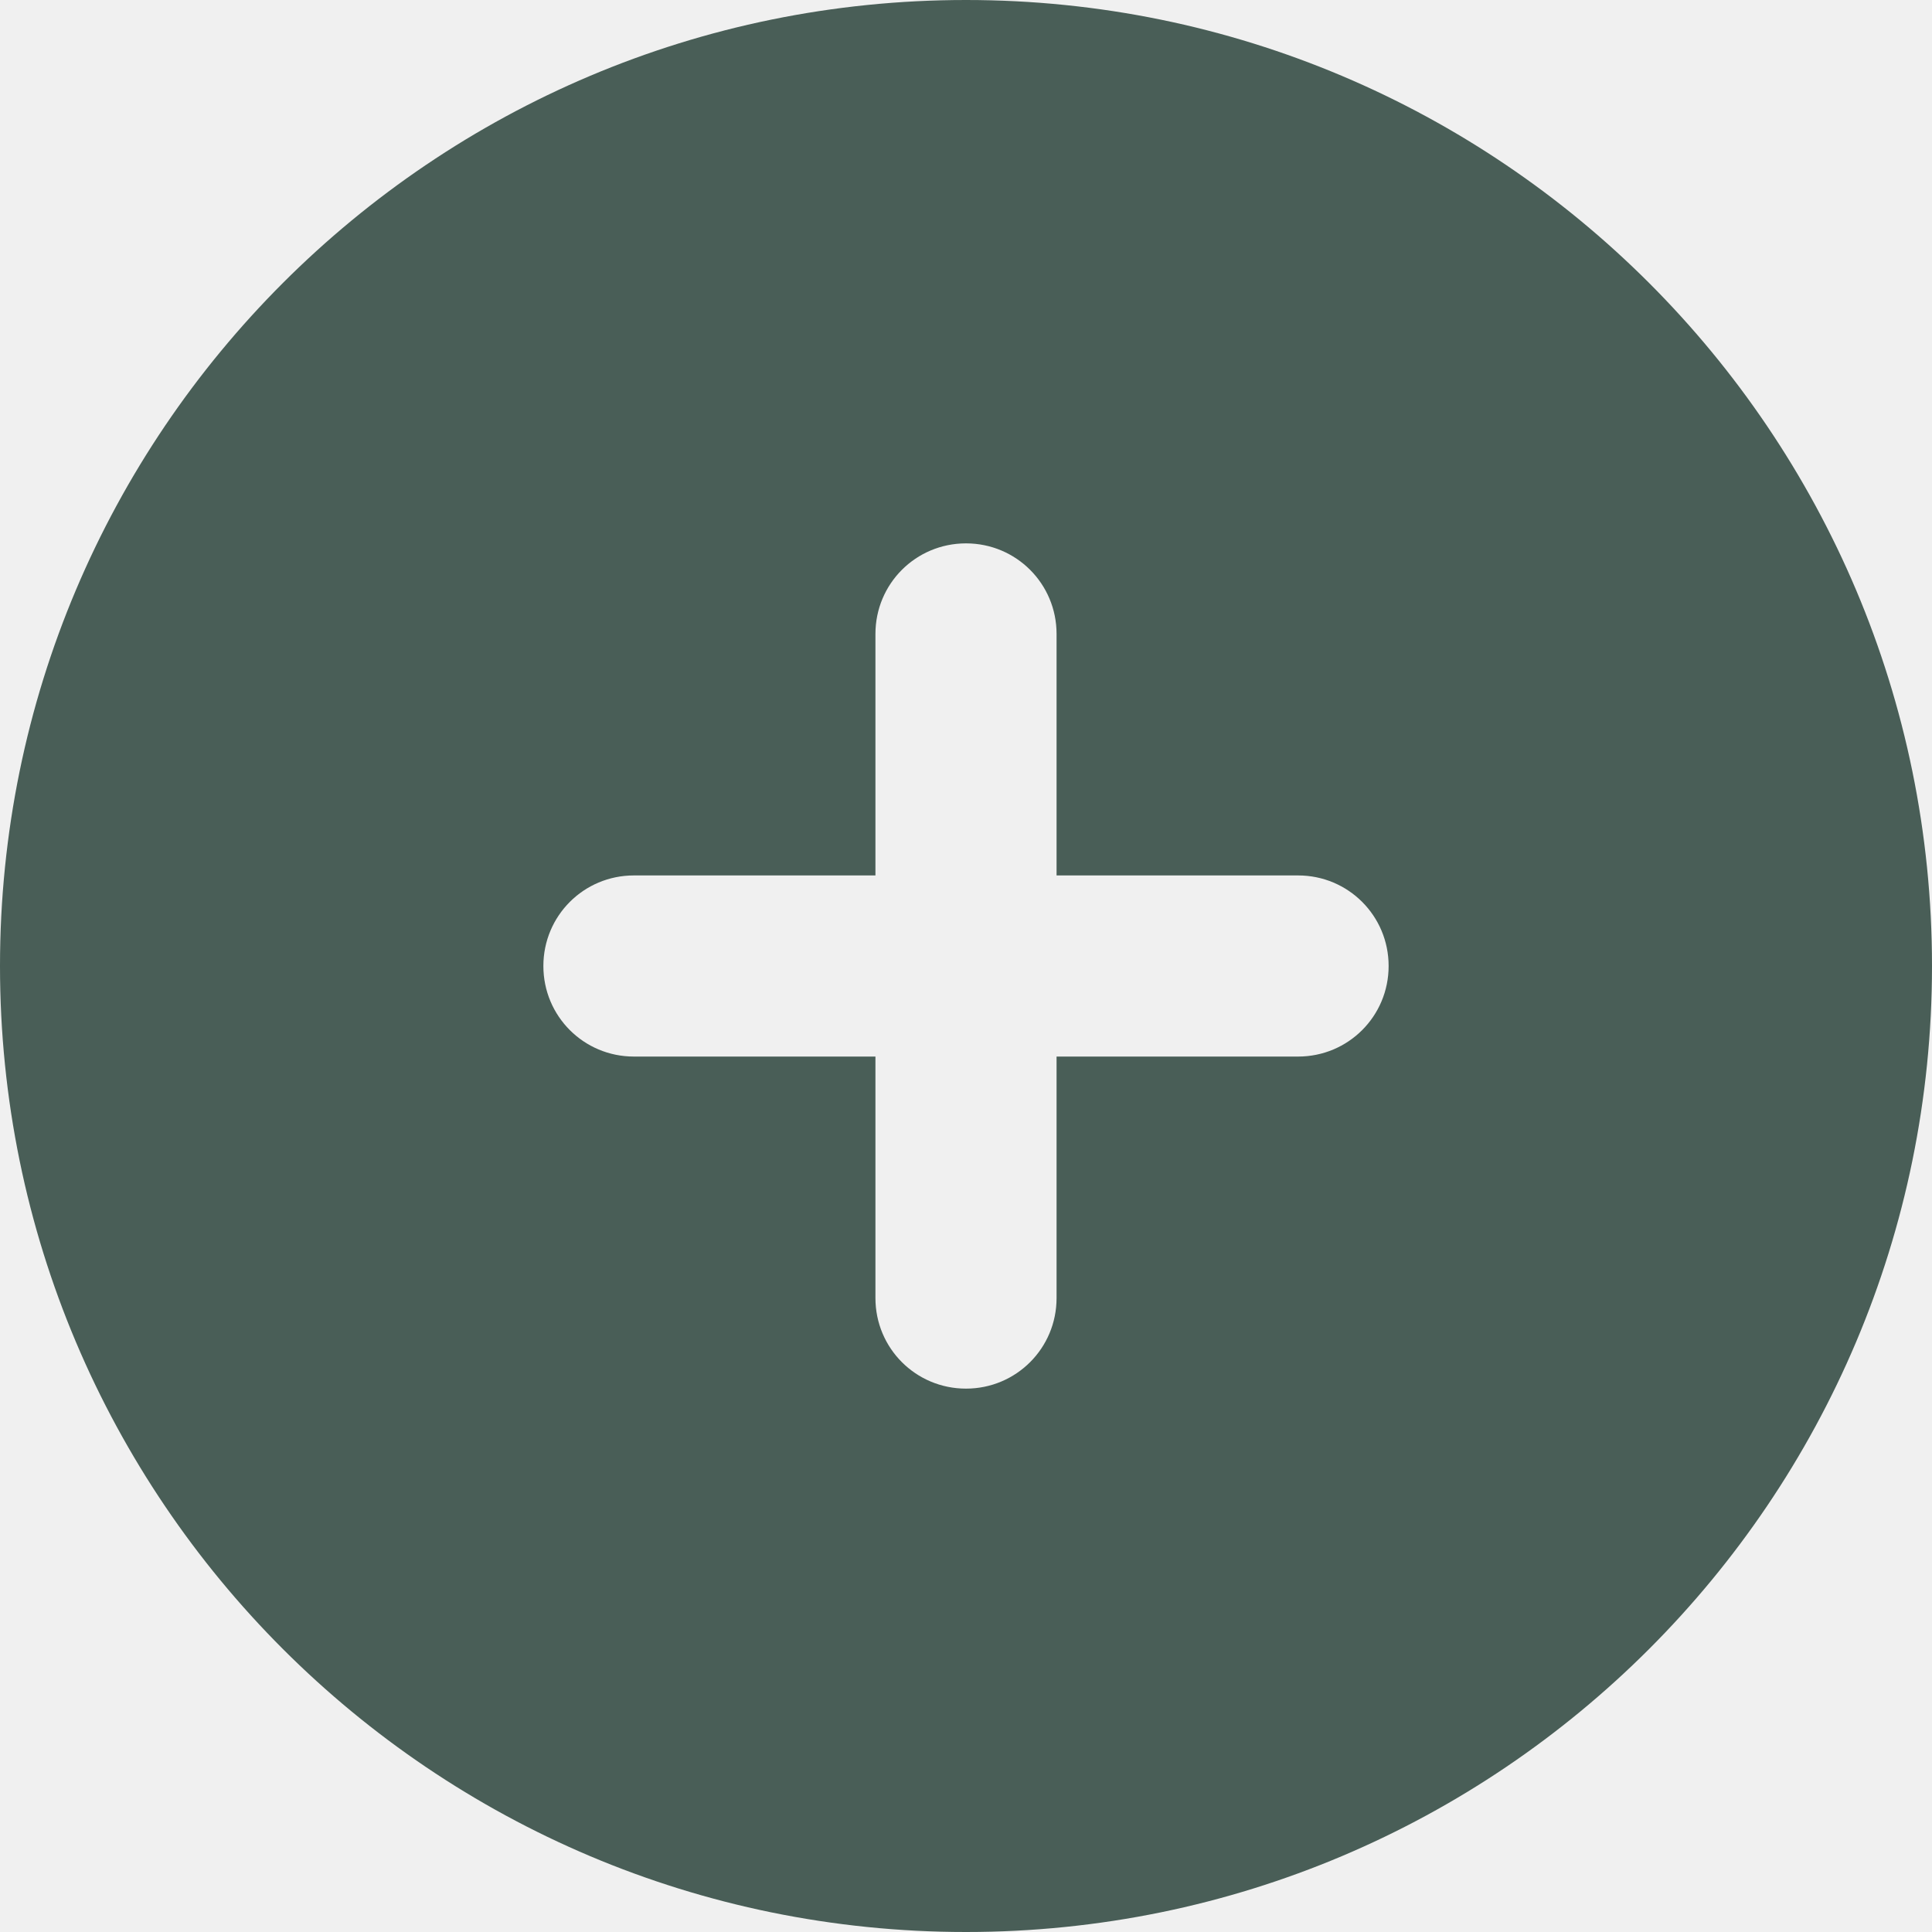
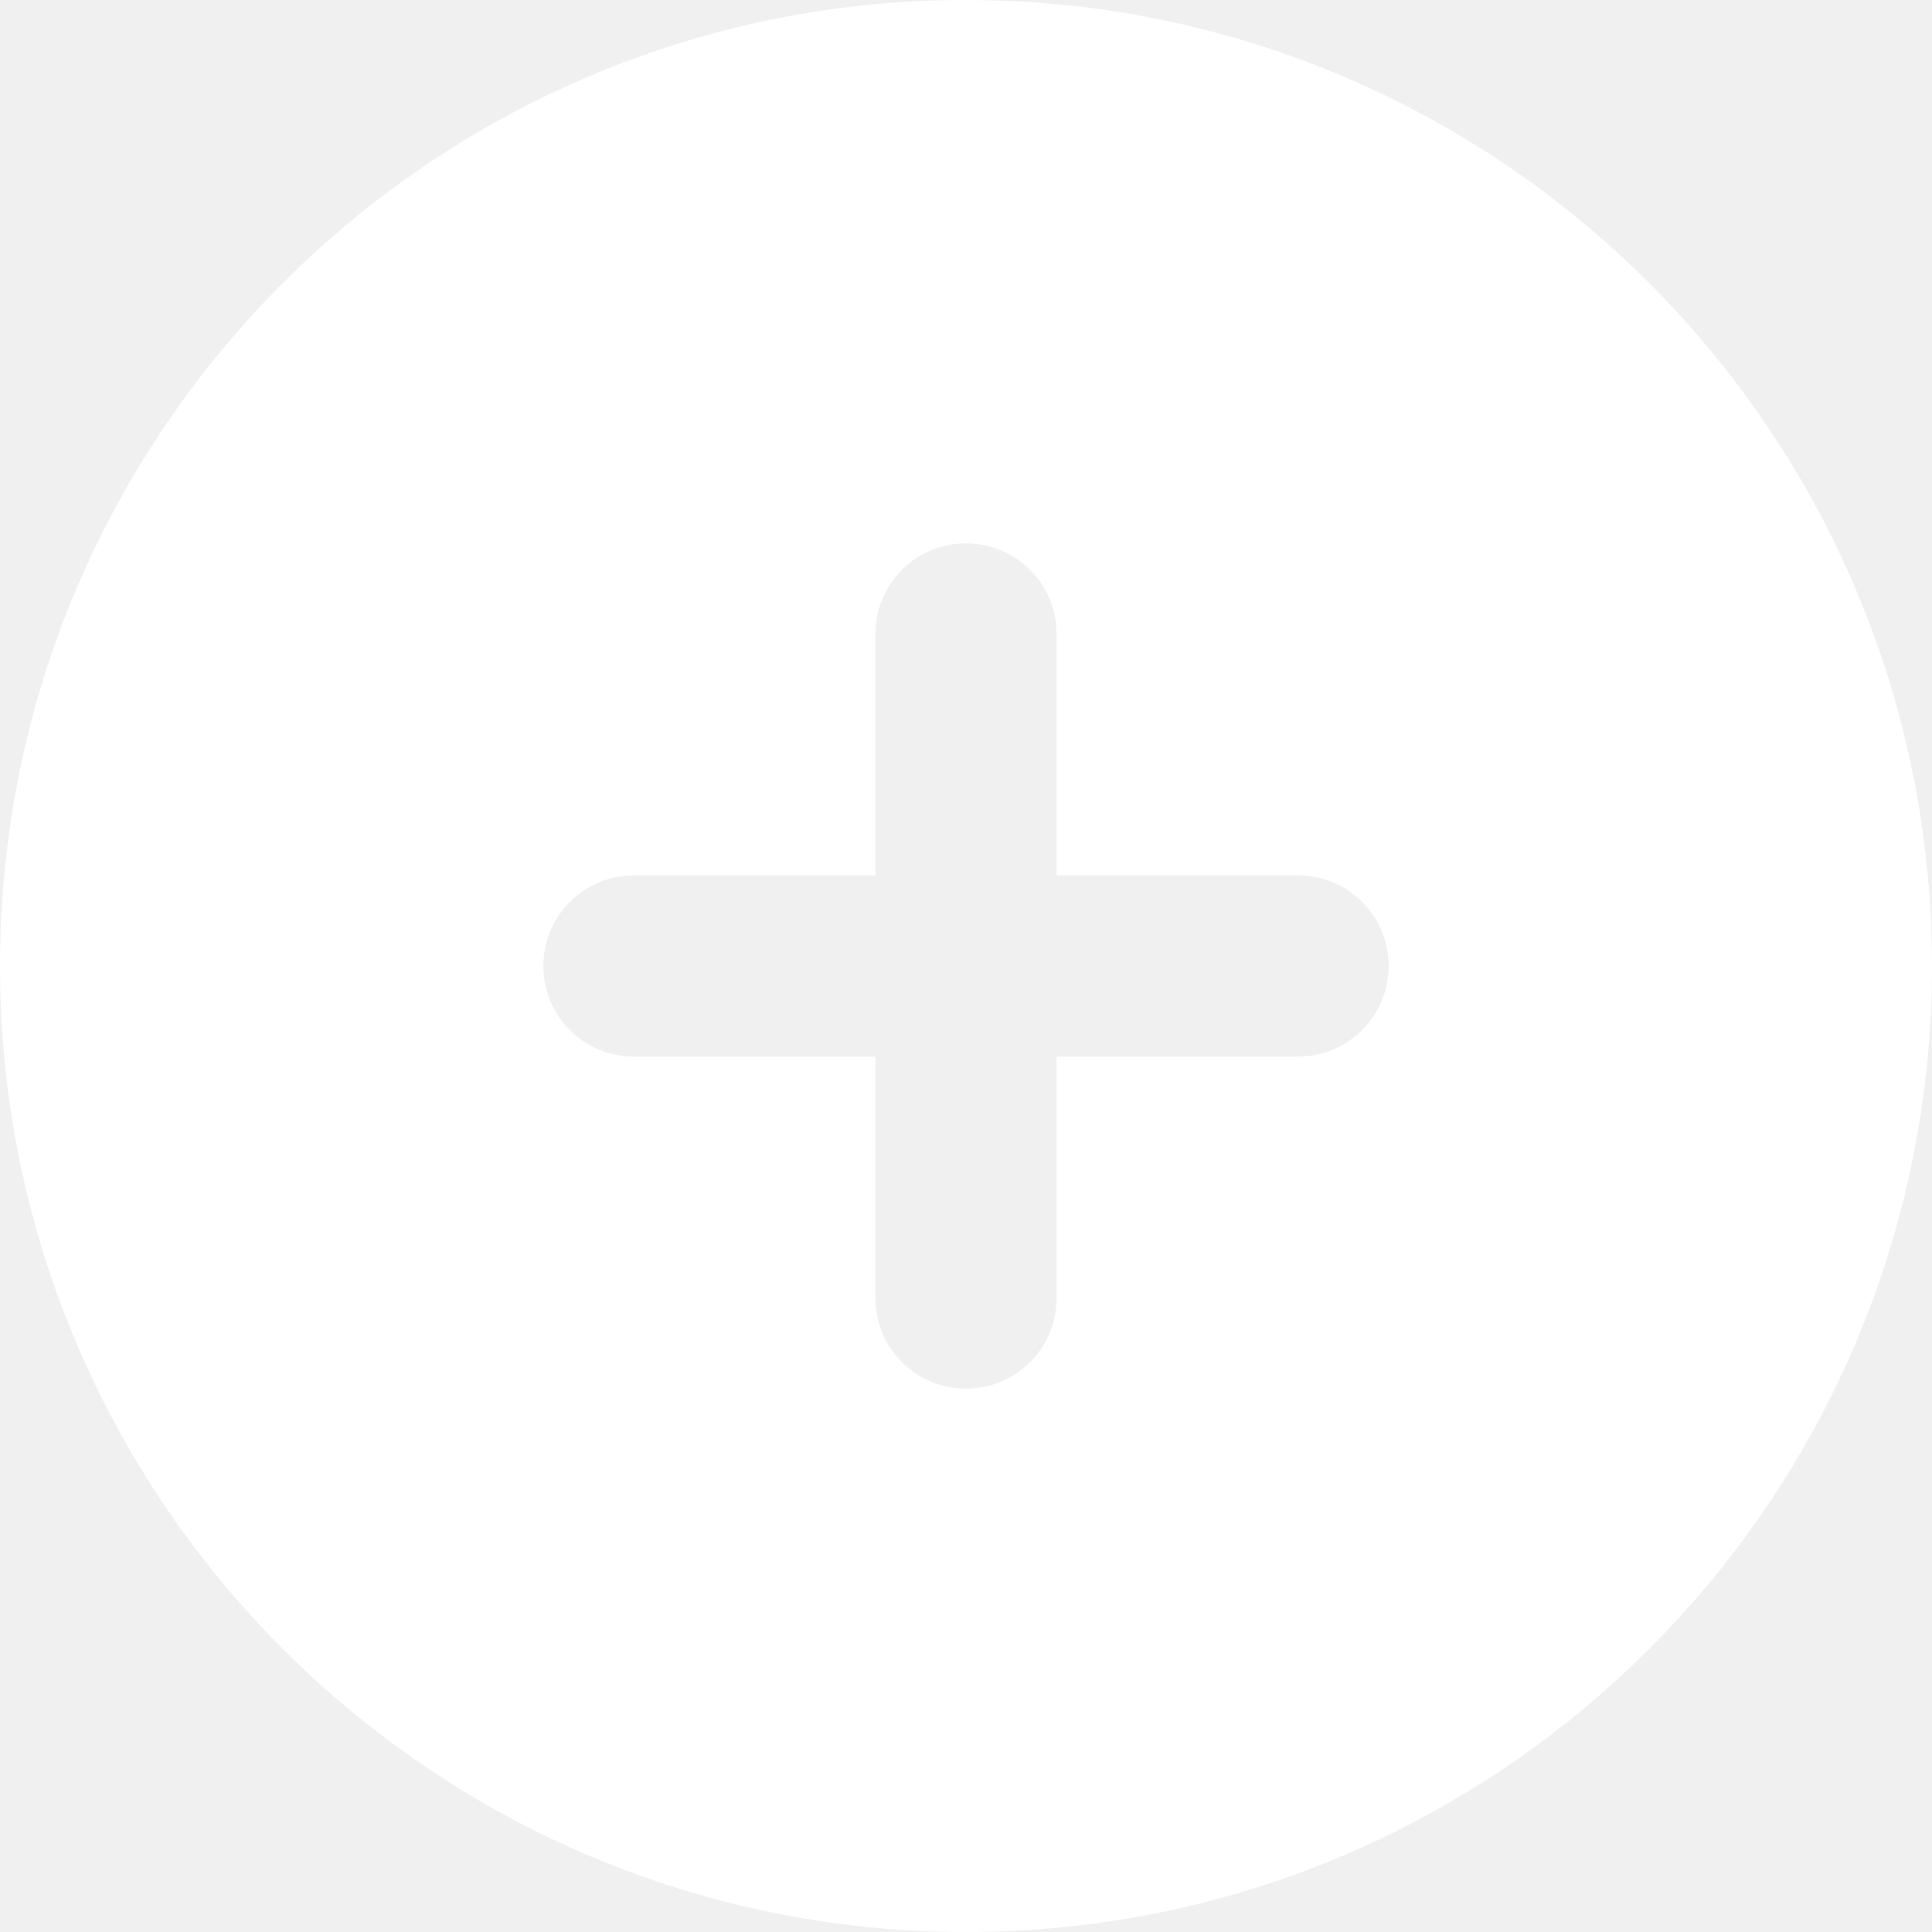
<svg xmlns="http://www.w3.org/2000/svg" viewBox="0 0 512 512">
-   <path fill="#495e57" d="M256 512A256 256 0 1 0 256 0a256 256 0 1 0 0 512zM232 344l0-64-64 0c-13.3 0-24-10.7-24-24s10.7-24 24-24l64 0 0-64c0-13.3 10.7-24 24-24s24 10.7 24 24l0 64 64 0c13.3 0 24 10.7 24 24s-10.7 24-24 24l-64 0 0 64c0 13.3-10.7 24-24 24s-24-10.7-24-24z" />
+   <path fill="#ffffff" d="M256 512A256 256 0 1 0 256 0a256 256 0 1 0 0 512zM232 344l0-64-64 0c-13.3 0-24-10.7-24-24s10.7-24 24-24l64 0 0-64c0-13.3 10.7-24 24-24s24 10.7 24 24l0 64 64 0c13.3 0 24 10.7 24 24s-10.7 24-24 24l-64 0 0 64c0 13.3-10.7 24-24 24s-24-10.7-24-24z" />
</svg>
